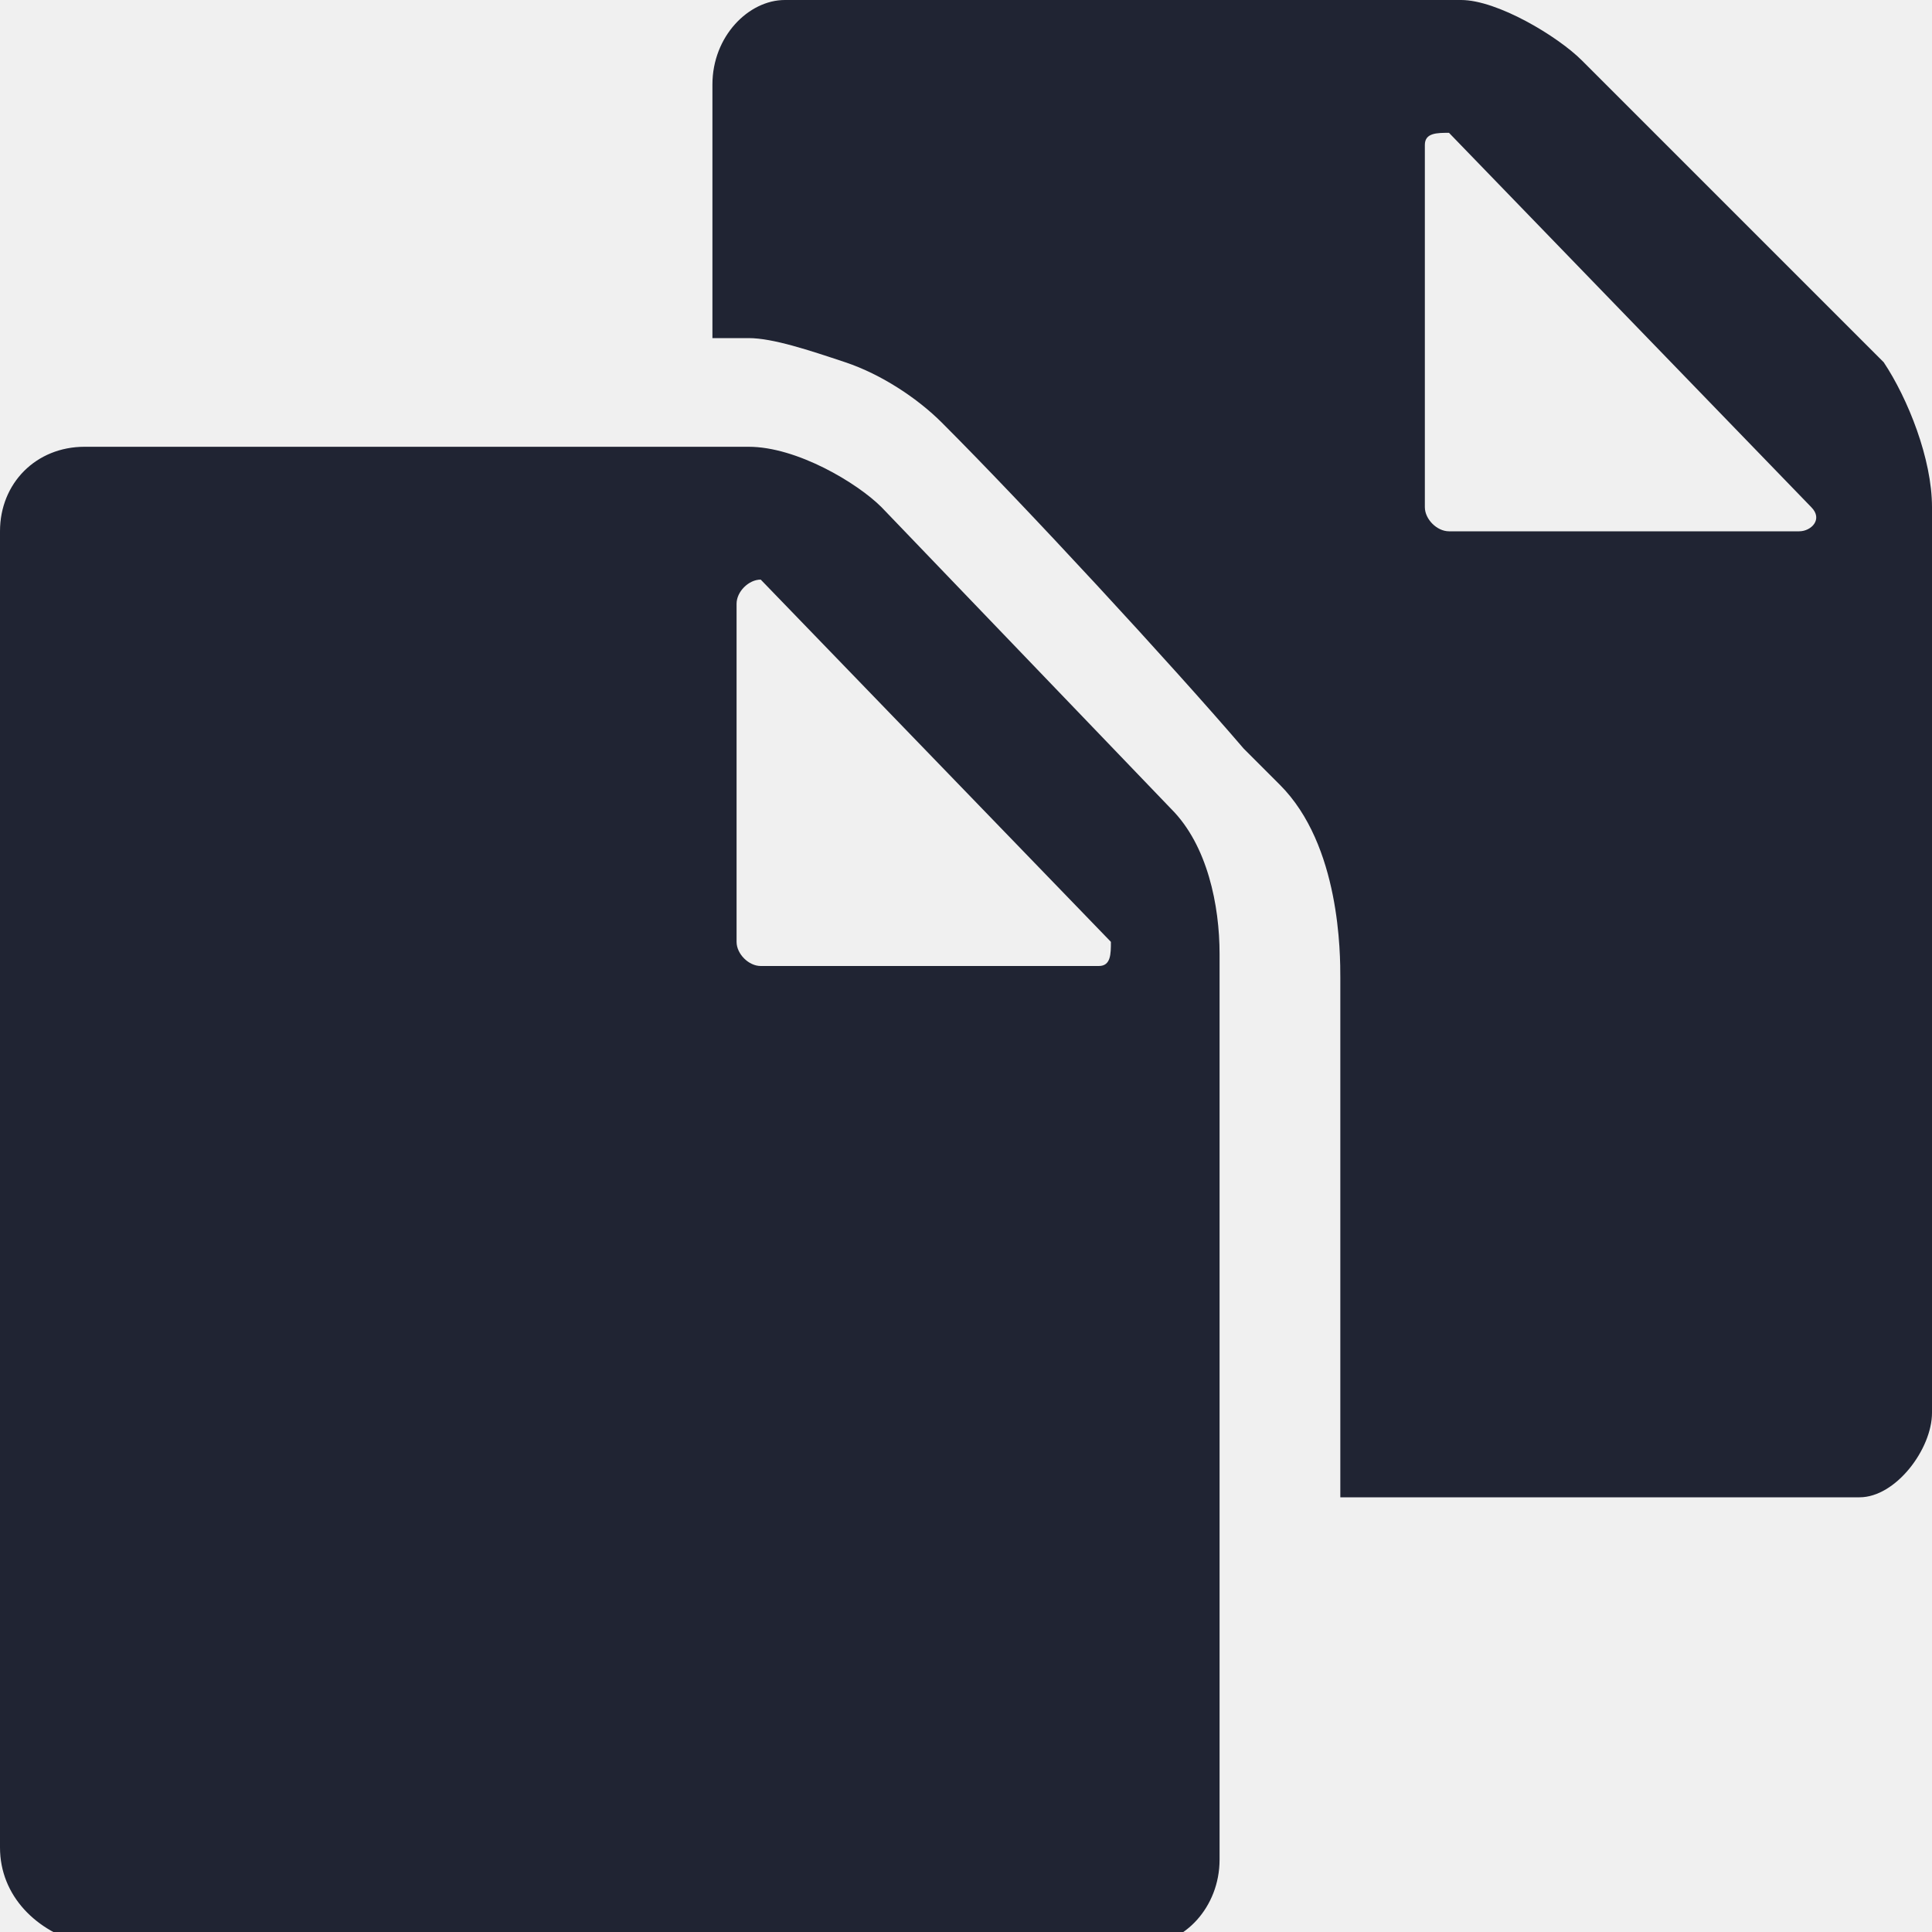
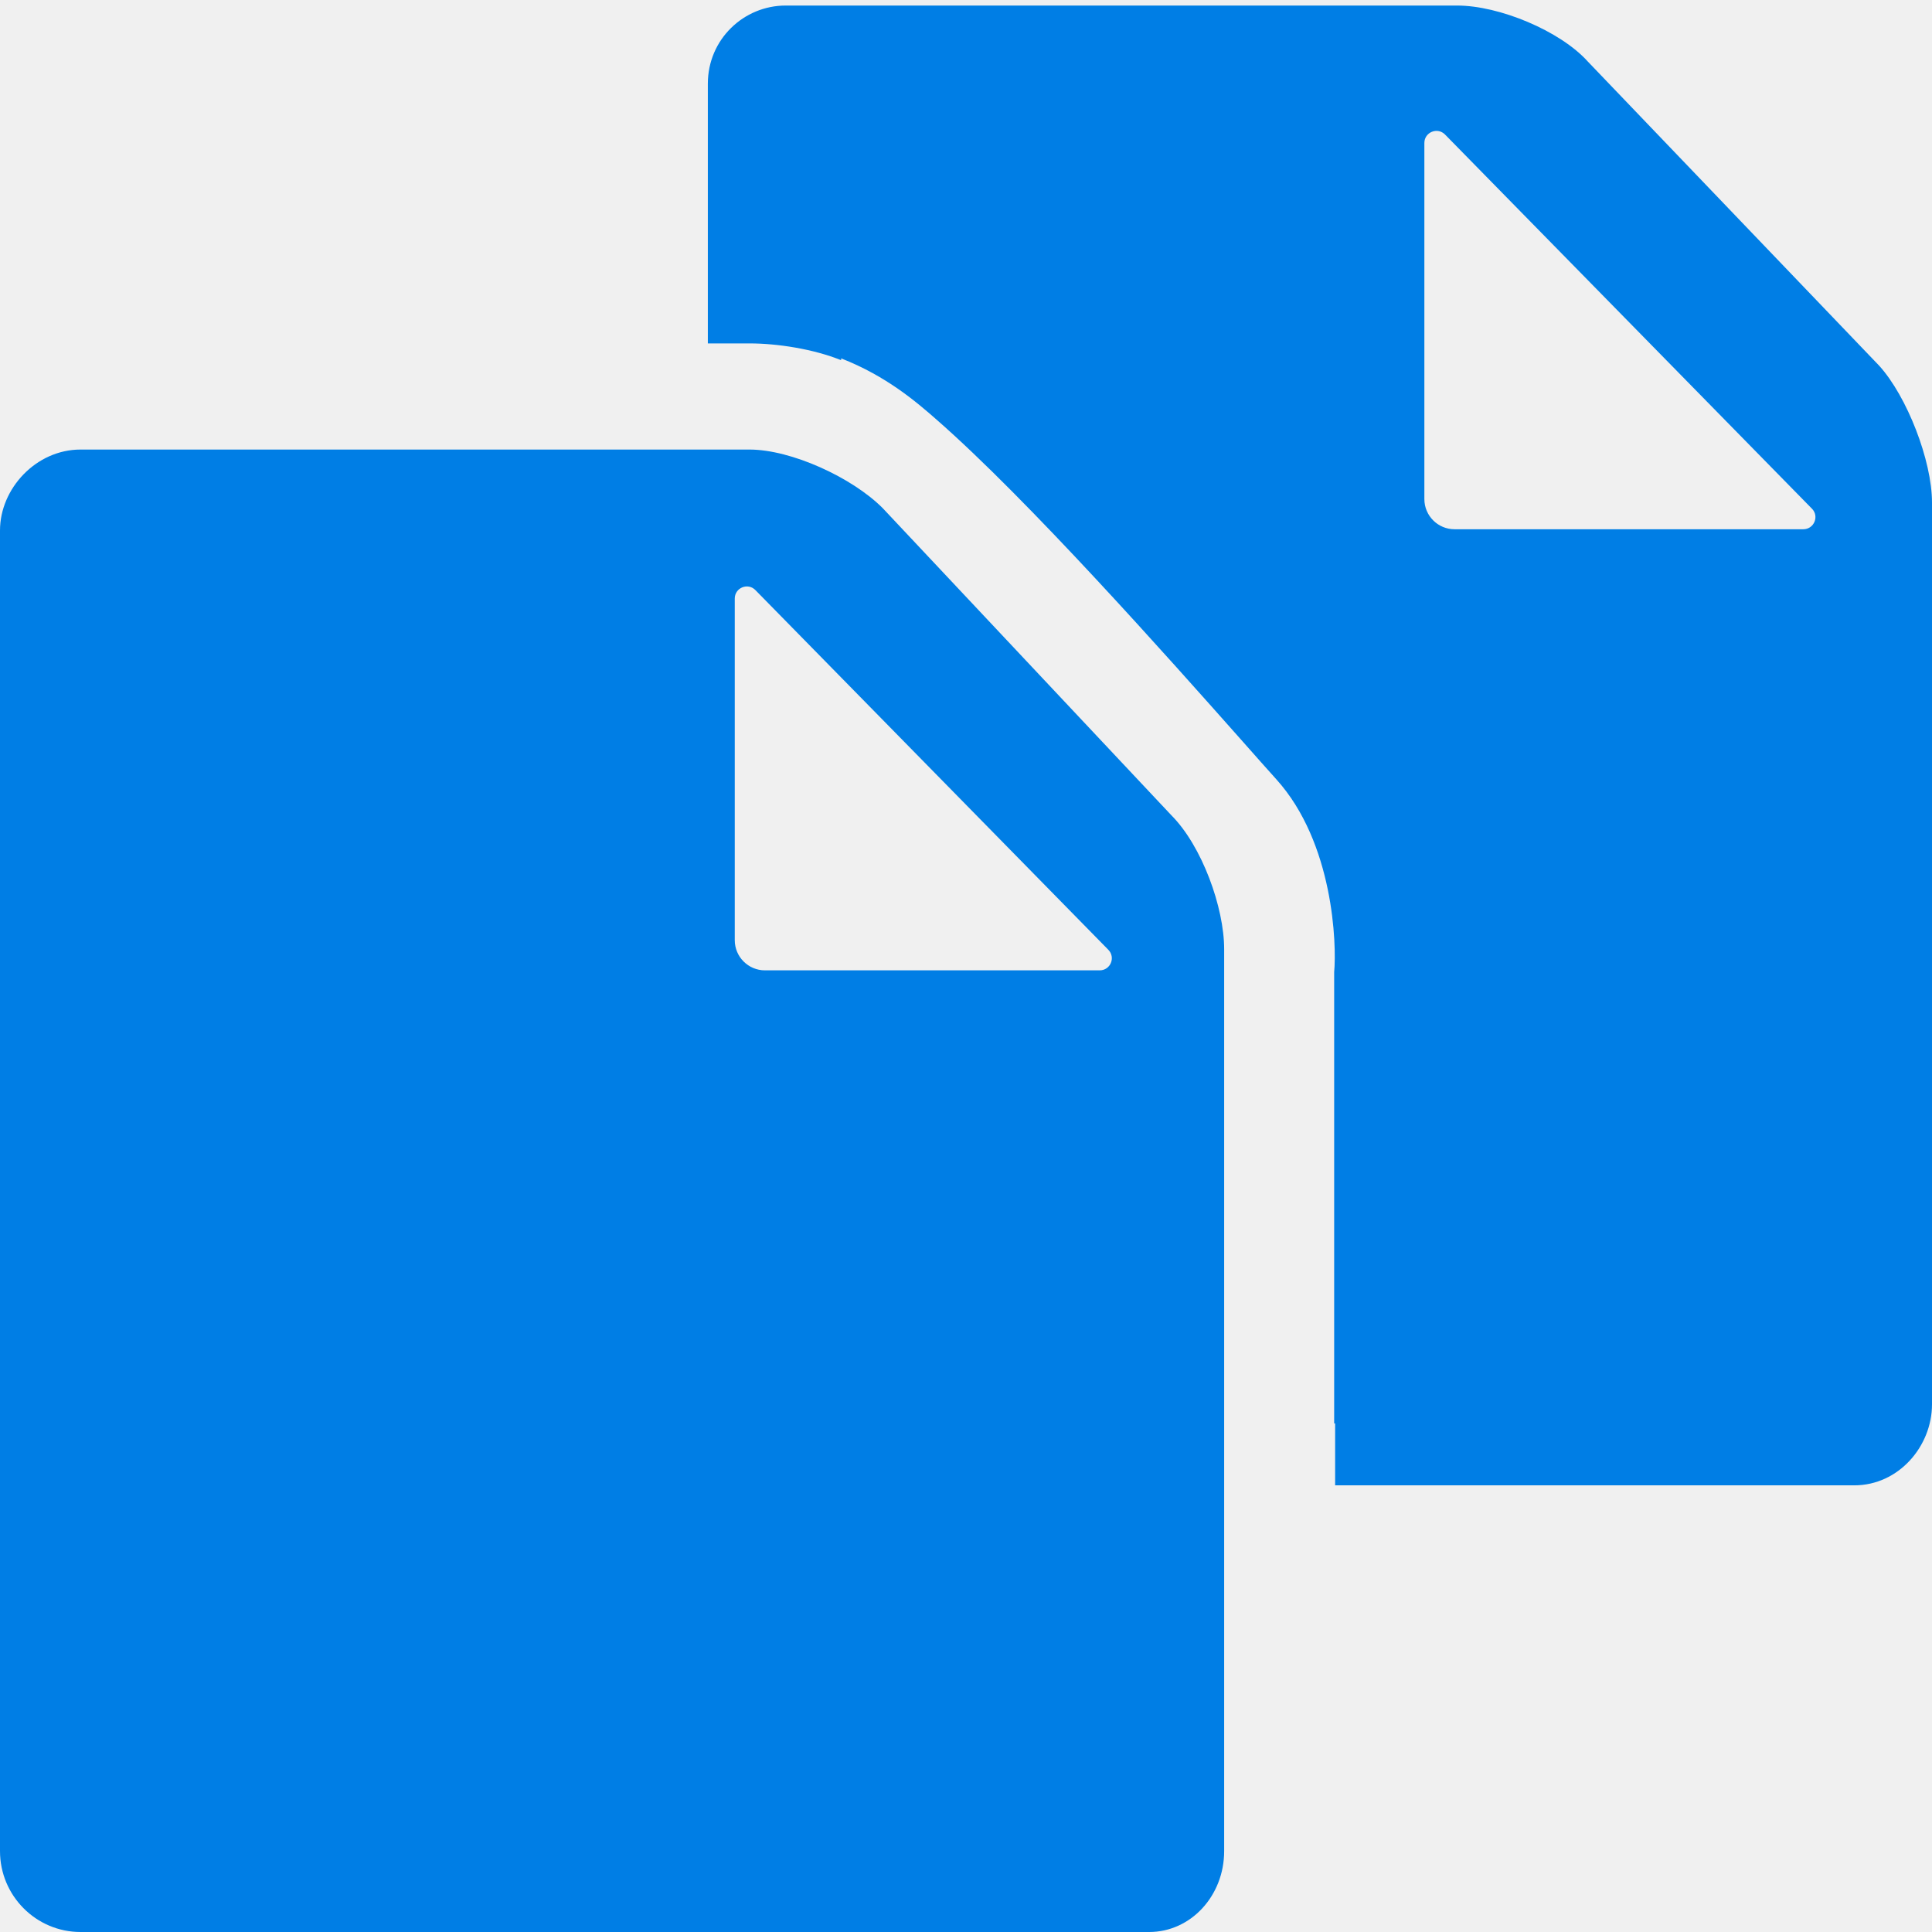
- <svg xmlns="http://www.w3.org/2000/svg" version="1.1" id="Layer_1" x="0px" y="0px" viewBox="0 0 16 16" style="enable-background:new 0 0 16 16;" xml:space="preserve">
-   <style type="text/css">
- 	.st0{fill:#202433;}
- </style>
-   <g>
-     <path class="st0" d="M7.3,4.2C7.1,4,6.6,3.7,6.2,3.7H0.7C0.3,3.7,0,4,0,4.4v10.9c0,0.4,0.3,0.7,0.7,0.8h8.8c0.3,0,0.6-0.3,0.6-0.7   V7.9c0-0.4-0.1-0.9-0.4-1.2L7.3,4.2z M9.1,8H6.3C6.2,8,6.1,7.9,6.1,7.8V5c0-0.1,0.1-0.2,0.2-0.2l2.9,3C9.2,7.9,9.2,8,9.1,8z" />
-     <path class="st0" d="M15.6,3l-2.5-2.5c-0.2-0.2-0.7-0.5-1-0.5H6.5C6.2,0,5.9,0.3,5.9,0.7v2.1h0.3C6.4,2.8,6.7,2.9,7,3   s0.6,0.3,0.8,0.5c0.7,0.7,1.9,2,2.5,2.7c0.1,0.1,0.2,0.2,0.3,0.3c0.5,0.5,0.5,1.4,0.5,1.6v3.8v0.5h4.3c0.3,0,0.6-0.4,0.6-0.7V4.2   C16,3.8,15.8,3.3,15.6,3z M14.9,4.4H12c-0.1,0-0.2-0.1-0.2-0.2v-3c0-0.1,0.1-0.1,0.2-0.1l3,3.1C15.1,4.3,15,4.4,14.9,4.4z" />
+ <svg xmlns="http://www.w3.org/2000/svg" width="16" height="16" viewBox="0 0 16 16" fill="none">
+   <g clip-path="url(#clip0)">
+     <path fill-rule="evenodd" clip-rule="evenodd" d="M13.149 0.509L15.563 3.029C15.793 3.283 16 3.815 16 4.162V11.63C16 11.977 15.724 12.301 15.356 12.301H11.057V11.788L11.049 11.788V8.051C11.07 7.821 11.045 6.981 10.571 6.455C10.498 6.374 10.402 6.266 10.289 6.138L10.289 6.138L10.289 6.138C9.666 5.436 8.515 4.139 7.756 3.475C7.593 3.332 7.341 3.114 6.966 2.968V2.983C6.736 2.89 6.437 2.844 6.207 2.844H5.862V0.694C5.862 0.324 6.161 0.046 6.506 0.046H12.069C12.414 0.046 12.919 0.254 13.149 0.509ZM7.31 4.208L9.701 6.752C9.954 7.006 10.138 7.515 10.138 7.861V15.33C10.138 15.7 9.862 16 9.517 16H0.667C0.299 16 0 15.7 0 15.33V4.393C0 4.046 0.299 3.723 0.667 3.723H6.207C6.552 3.723 7.057 3.954 7.31 4.208ZM6.335 8.036H9.107C9.196 8.036 9.241 7.93 9.179 7.866L6.256 4.887C6.194 4.823 6.085 4.867 6.085 4.957V7.786C6.085 7.924 6.197 8.036 6.335 8.036ZM14.934 4.383H12.046C11.908 4.383 11.796 4.271 11.796 4.133V1.184C11.796 1.095 11.904 1.05 11.967 1.114L15.006 4.213C15.068 4.276 15.023 4.383 14.934 4.383Z" fill="#007EE5" />
  </g>
+   <defs>
+     <clipPath id="clip0">
+       <rect width="16" height="16" fill="white" />
+     </clipPath>
+   </defs>
</svg>
